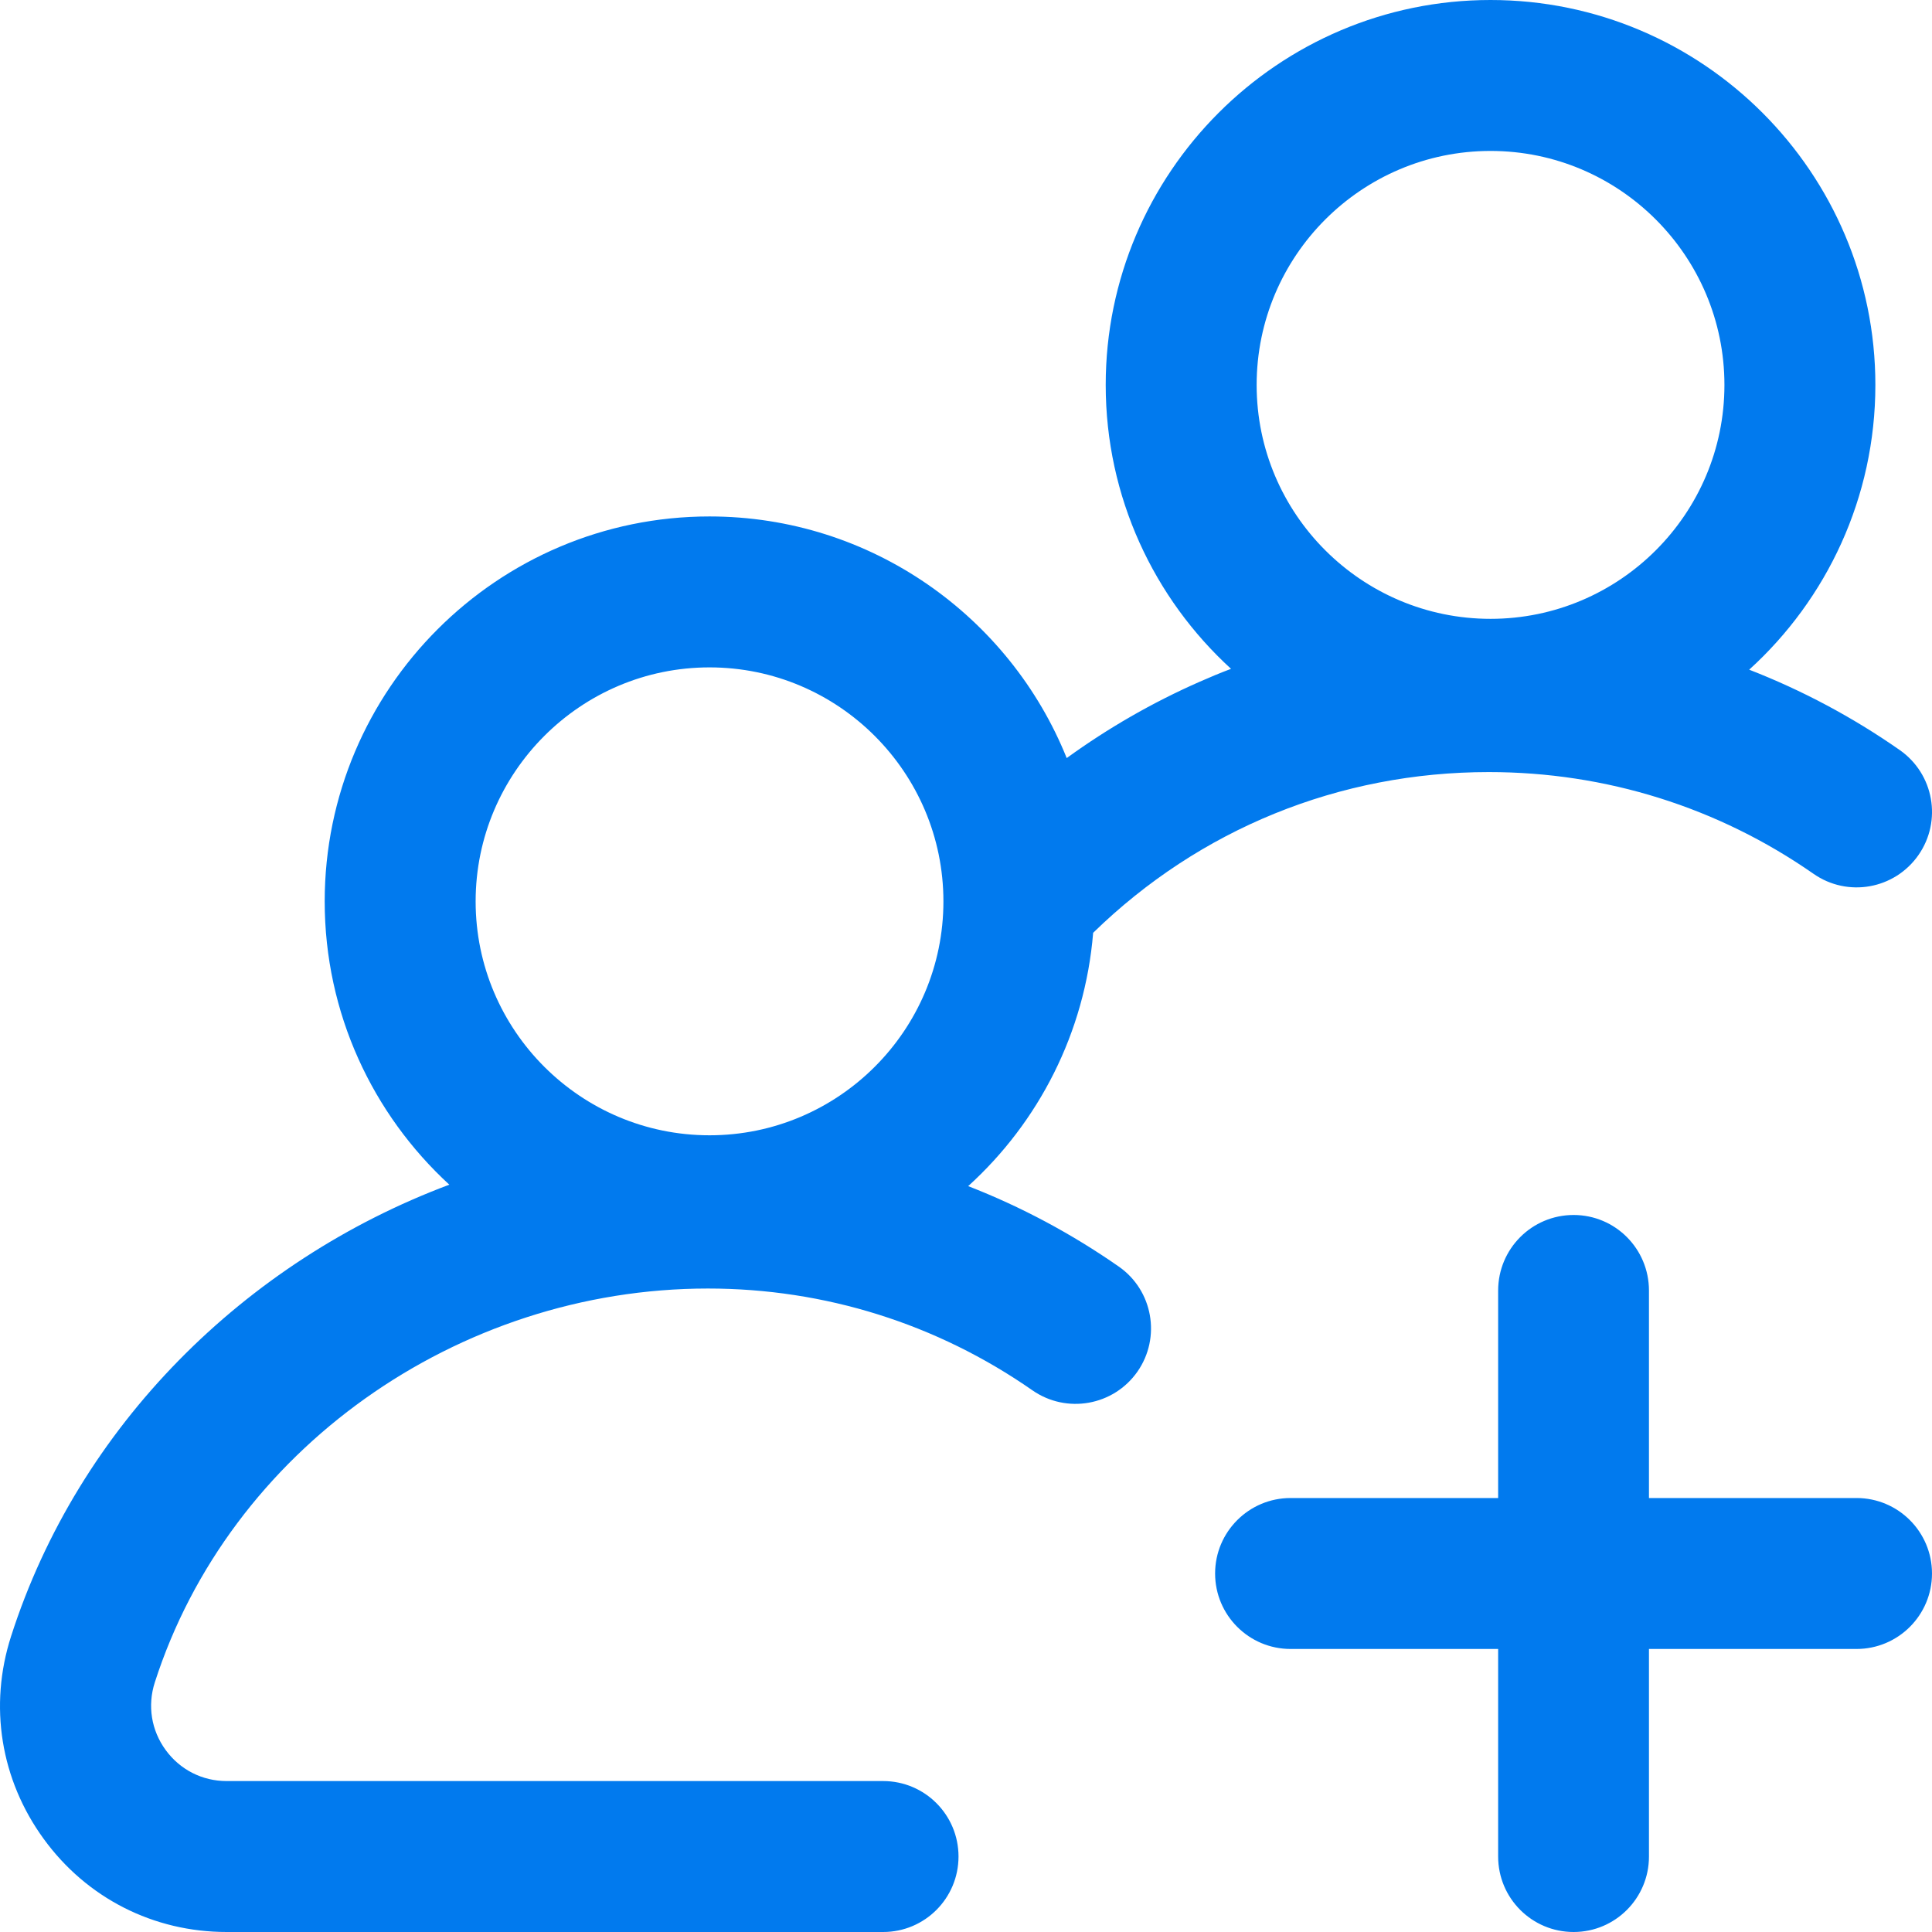
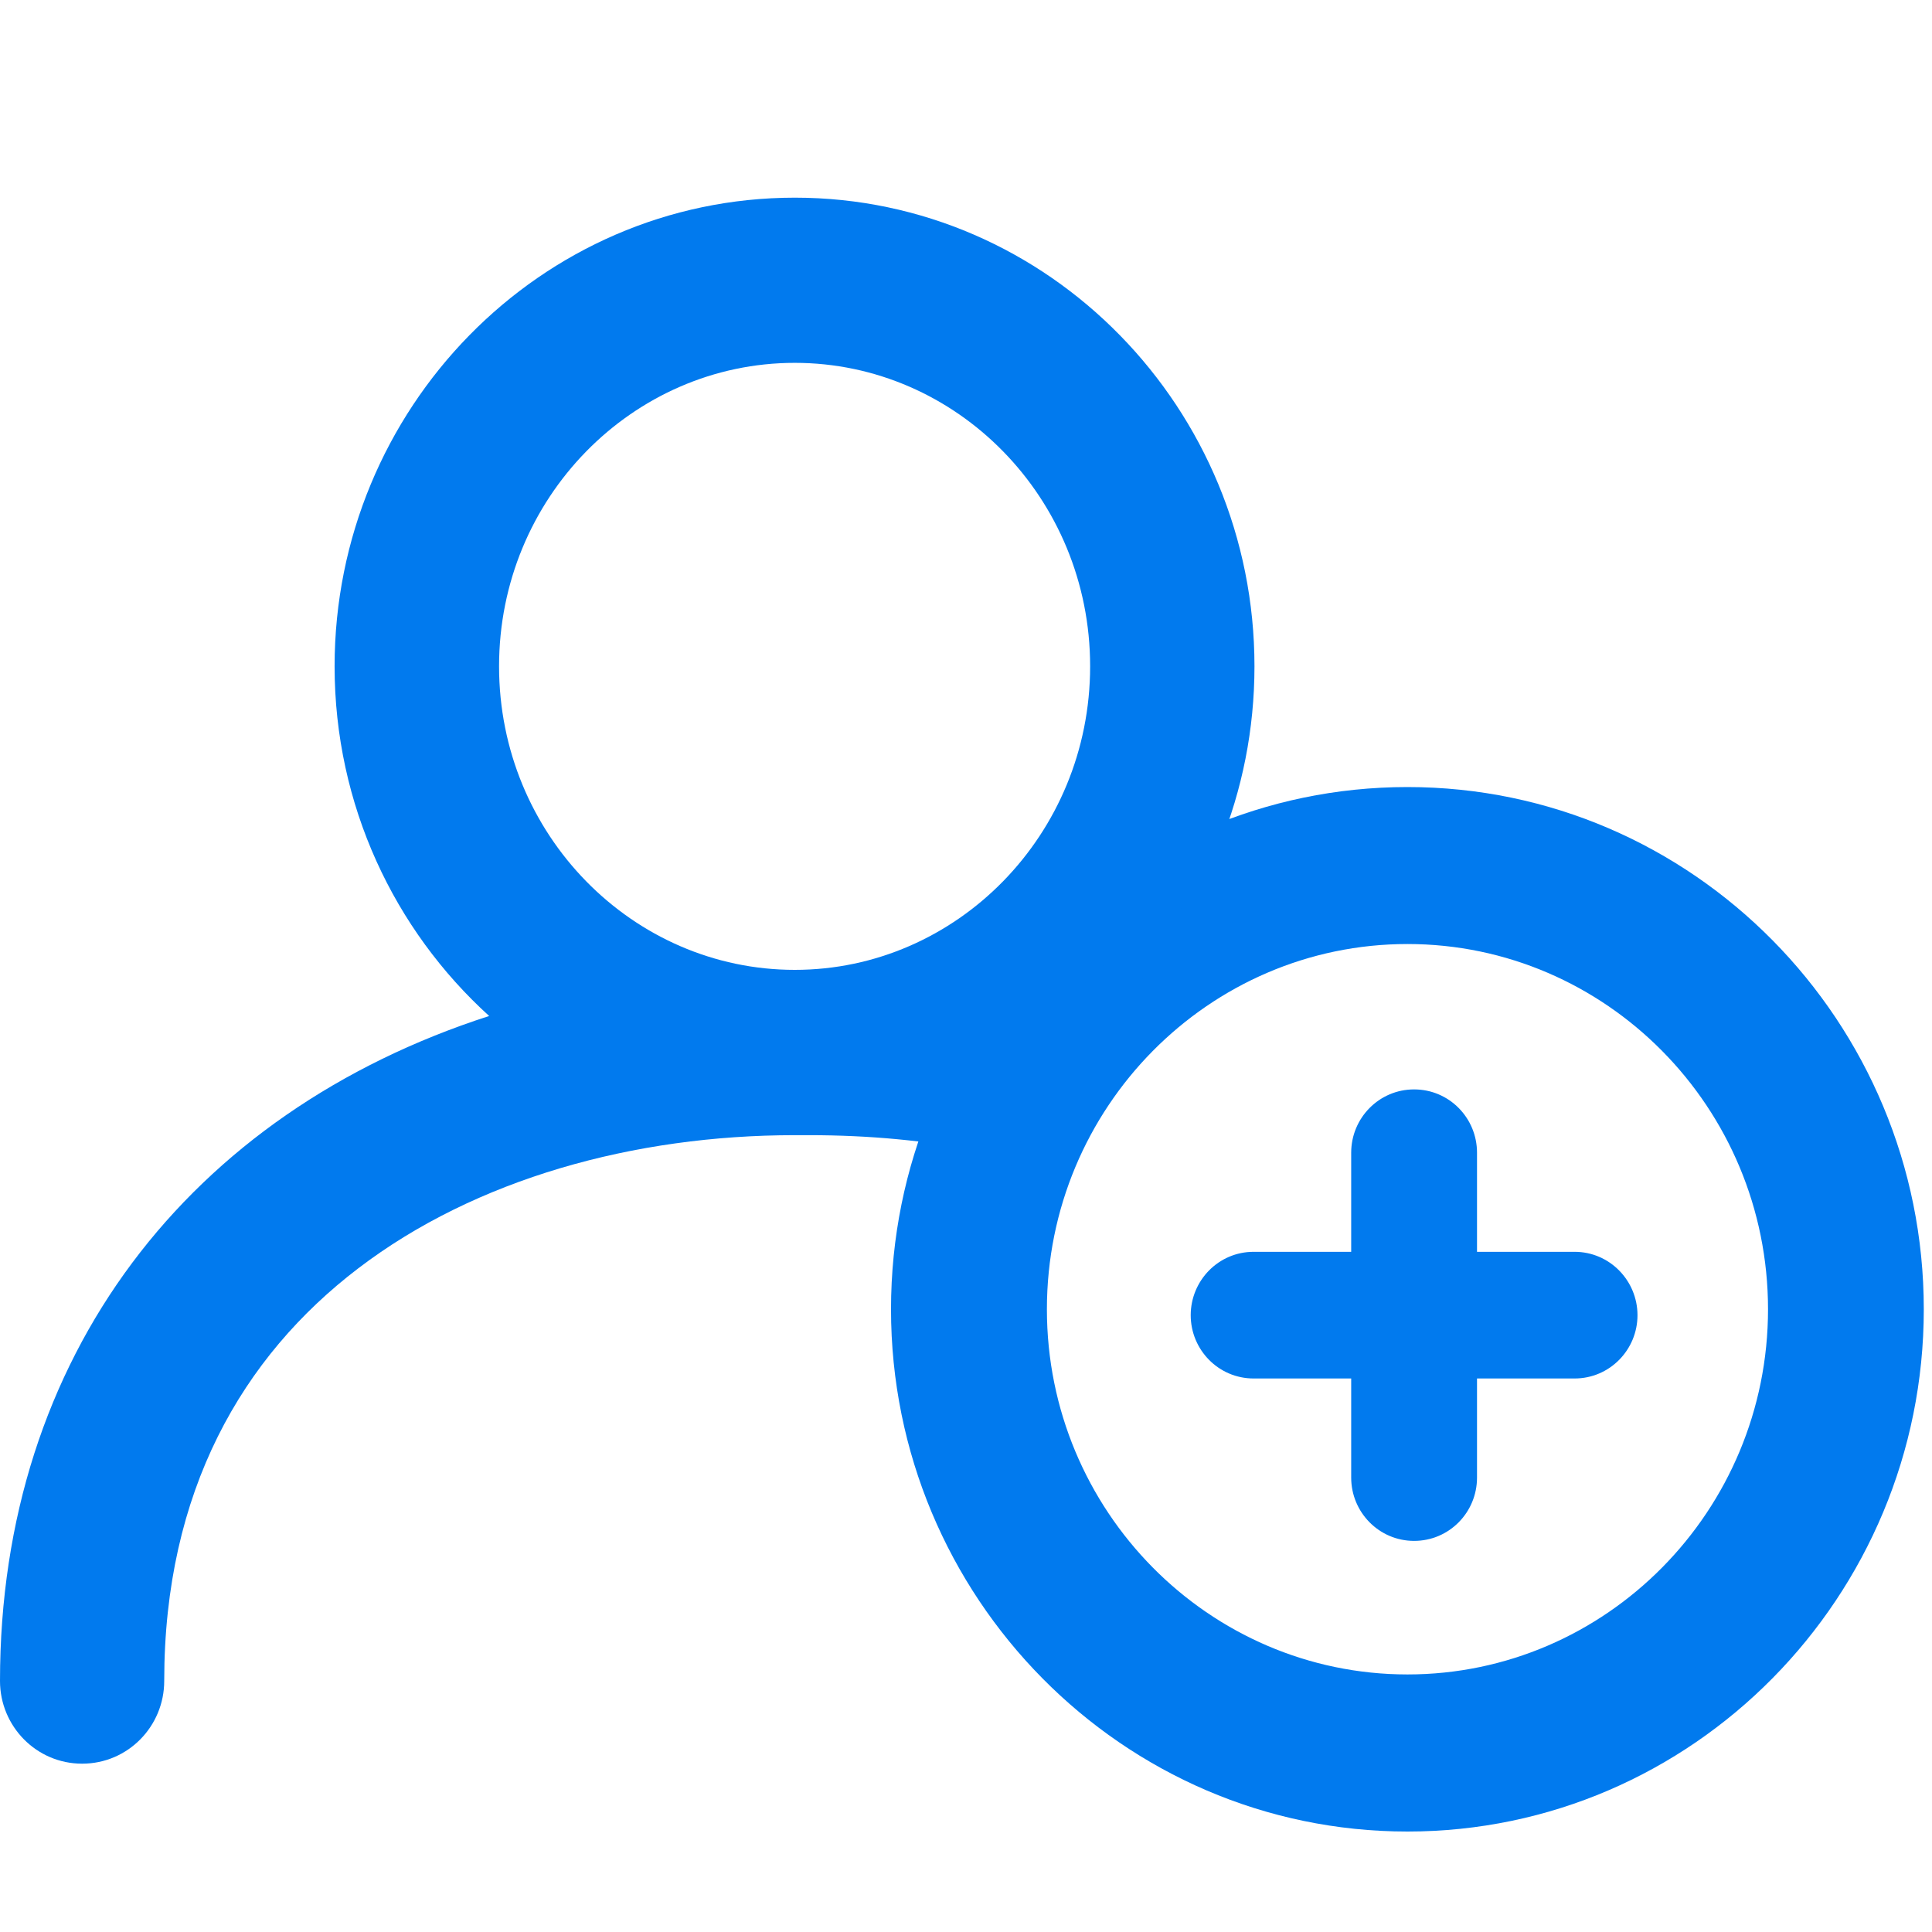
<svg xmlns="http://www.w3.org/2000/svg" width="16" height="16" viewBox="0 0 16 16" fill="none">
-   <path d="M9.265 10.489C8.873 10.216 8.455 9.993 8.018 9.823C8.6 9.295 8.985 8.554 9.053 7.725C9.935 6.865 11.091 6.394 12.33 6.394C13.298 6.394 14.227 6.685 15.018 7.236C15.301 7.434 15.69 7.365 15.888 7.081C16.085 6.798 16.016 6.409 15.732 6.211C15.341 5.938 14.923 5.716 14.486 5.546C15.128 4.963 15.531 4.121 15.531 3.188C15.531 1.43 14.102 0 12.344 0C10.587 0 9.157 1.43 9.157 3.188C9.157 4.117 9.557 4.956 10.195 5.539C10.107 5.572 10.021 5.608 9.935 5.646C9.544 5.818 9.176 6.03 8.834 6.278C8.363 5.107 7.214 4.277 5.876 4.277C4.119 4.277 2.689 5.707 2.689 7.465C2.689 8.392 3.087 9.228 3.721 9.811C2.026 10.446 0.651 11.81 0.092 13.55C-0.094 14.127 0.005 14.739 0.362 15.229C0.718 15.719 1.271 16 1.877 16H7.314C7.659 16 7.938 15.72 7.938 15.375C7.938 15.03 7.659 14.75 7.314 14.75H1.877C1.675 14.75 1.491 14.656 1.372 14.493C1.253 14.33 1.22 14.126 1.282 13.933C1.899 12.013 3.783 10.671 5.863 10.671C6.83 10.671 7.759 10.963 8.55 11.514C8.833 11.711 9.222 11.642 9.42 11.359C9.617 11.076 9.548 10.686 9.265 10.489ZM12.344 1.25C13.412 1.25 14.281 2.119 14.281 3.188C14.281 4.256 13.412 5.125 12.344 5.125C11.276 5.125 10.407 4.256 10.407 3.188C10.407 2.119 11.276 1.25 12.344 1.25ZM5.876 5.527C6.944 5.527 7.813 6.397 7.813 7.465C7.813 8.533 6.944 9.402 5.876 9.402C4.808 9.402 3.939 8.533 3.939 7.465C3.939 6.397 4.808 5.527 5.876 5.527ZM16 13.031C16 13.376 15.72 13.656 15.375 13.656H13.656V15.375C13.656 15.72 13.377 16 13.032 16C12.686 16 12.407 15.72 12.407 15.375V13.656H10.688C10.343 13.656 10.063 13.376 10.063 13.031C10.063 12.686 10.343 12.406 10.688 12.406H12.407V10.688C12.407 10.342 12.686 10.062 13.032 10.062C13.377 10.062 13.656 10.342 13.656 10.688V12.406H15.375C15.72 12.406 16 12.686 16 13.031Z" fill="#017AEE" />
+   <path fill-rule="evenodd" clip-rule="evenodd" d="M8.898 8.135C8.728 8.292 8.542 8.432 8.344 8.553C8.404 8.565 8.463 8.579 8.522 8.592C8.391 8.78 8.275 8.98 8.177 9.19C7.717 9.098 7.223 9.051 6.7 9.051H6.582C3.809 9.051 1.01 10.557 1.01 13.921C1.01 14.106 0.863 14.256 0.68 14.256C0.498 14.256 0.35 14.106 0.35 13.921C0.35 11.157 2.097 9.155 4.84 8.565C3.814 7.952 3.121 6.818 3.121 5.518C3.121 3.571 4.674 1.987 6.583 1.987C8.488 1.987 10.039 3.571 10.039 5.518C10.039 6.473 9.666 7.338 9.062 7.974C9.006 8.026 8.951 8.08 8.898 8.135ZM6.582 2.655C5.039 2.655 3.783 3.94 3.783 5.518C3.783 7.097 5.039 8.382 6.582 8.382C8.124 8.382 9.378 7.097 9.378 5.518C9.378 3.939 8.124 2.655 6.582 2.655Z" fill="#017AEE" />
+   <path fill-rule="evenodd" clip-rule="evenodd" d="M2.771 5.518C2.771 3.384 4.475 1.637 6.583 1.637C8.688 1.637 10.389 3.384 10.389 5.518C10.389 6.566 9.979 7.517 9.315 8.215L9.308 8.223L9.3 8.23C9.249 8.278 9.199 8.327 9.151 8.377L9.143 8.385L9.135 8.392C9.096 8.428 9.057 8.463 9.016 8.498L8.809 8.793C8.689 8.964 8.584 9.146 8.495 9.338L8.379 9.587L8.109 9.533C7.672 9.446 7.202 9.401 6.7 9.401H6.582C5.253 9.401 3.94 9.762 2.968 10.503C2.008 11.234 1.36 12.349 1.36 13.921C1.36 14.296 1.06 14.606 0.68 14.606C0.301 14.606 0 14.296 0 13.921C0 11.229 1.57 9.214 4.051 8.414C3.267 7.703 2.771 6.669 2.771 5.518ZM7.539 8.742L7.406 8.714L7.758 8.5C7.516 8.6 7.259 8.67 6.991 8.705C7.177 8.712 7.36 8.724 7.539 8.742ZM6.205 8.71C5.935 8.677 5.675 8.609 5.431 8.511L5.782 8.72L5.576 8.765C5.785 8.738 5.995 8.72 6.205 8.71ZM6.582 3.005C5.239 3.005 4.133 4.126 4.133 5.518C4.133 6.912 5.239 8.032 6.582 8.032C7.923 8.032 9.028 6.912 9.028 5.518C9.028 4.124 7.923 3.005 6.582 3.005Z" fill="#017AEE" />
+   <path d="M11.656 6.768C9.436 6.768 7.629 8.595 7.629 10.843C7.629 13.089 9.436 14.918 11.656 14.918C13.876 14.918 15.682 13.089 15.682 10.843C15.682 8.595 13.876 6.768 11.656 6.768ZM11.656 14.117C9.872 14.117 8.42 12.649 8.42 10.843C8.42 9.037 9.872 7.568 11.656 7.568C13.441 7.568 14.892 9.037 14.892 10.843C14.892 12.649 13.441 14.117 11.656 14.117Z" fill="#017AEE" />
+   <path d="M13.04 10.617H11.982V9.546C11.982 9.394 11.861 9.272 11.711 9.272C11.561 9.272 11.44 9.394 11.44 9.546V10.617H10.382C10.232 10.617 10.111 10.74 10.111 10.892C10.111 11.043 10.232 11.166 10.382 11.166H11.44V12.237C11.44 12.389 11.561 12.511 11.711 12.511C11.861 12.511 11.982 12.389 11.982 12.237V11.166H13.04C13.19 11.166 13.311 11.043 13.311 10.892C13.311 10.741 13.19 10.617 13.04 10.617Z" fill="#017AEE" />
+   <path fill-rule="evenodd" clip-rule="evenodd" d="M7.379 10.843C7.379 8.46 9.295 6.518 11.656 6.518C14.017 6.518 15.932 8.46 15.932 10.843C15.932 13.224 14.017 15.168 11.656 15.168C9.295 15.168 7.379 13.224 7.379 10.843ZM11.656 7.018C9.577 7.018 7.879 8.731 7.879 10.843C7.879 12.954 9.577 14.668 11.656 14.668C13.735 14.668 15.432 12.954 15.432 10.843C15.432 8.73 13.735 7.018 11.656 7.018ZM11.656 7.818C10.012 7.818 8.67 9.172 8.67 10.843C8.67 12.513 10.012 13.867 11.656 13.867C13.3 13.867 14.642 12.513 14.642 10.843C14.642 9.172 13.3 7.818 11.656 7.818ZM8.17 10.843C8.17 8.902 9.731 7.318 11.656 7.318C13.582 7.318 15.142 8.902 15.142 10.843C15.142 12.784 13.582 14.367 11.656 14.367C9.731 14.367 8.17 12.784 8.17 10.843ZM11.19 9.546C11.19 9.259 11.421 9.022 11.711 9.022C12.002 9.022 12.232 9.259 12.232 9.546V10.367H13.04C13.331 10.367 13.561 10.606 13.561 10.892C13.561 11.178 13.331 11.416 13.04 11.416H12.232V12.237C12.232 12.524 12.002 12.761 11.711 12.761C11.421 12.761 11.19 12.524 11.19 12.237V11.416H10.382C10.091 11.416 9.861 11.178 9.861 10.892C9.861 10.605 10.091 10.367 10.382 10.367H11.19V9.546ZM11.711 9.522C11.702 9.522 11.69 9.53 11.69 9.546V10.867H10.382C10.373 10.867 10.361 10.875 10.361 10.892C10.361 10.908 10.373 10.916 10.382 10.916H11.69V12.237C11.69 12.254 11.702 12.261 11.711 12.261C11.72 12.261 11.732 12.254 11.732 12.237V10.916H13.04C13.049 10.916 13.061 10.908 13.061 10.892C13.061 10.884 13.059 10.878 13.054 10.873C13.049 10.869 13.045 10.867 13.04 10.867H11.732V9.546C11.732 9.53 11.72 9.522 11.711 9.522Z" fill="#017AEE" />
</svg>
